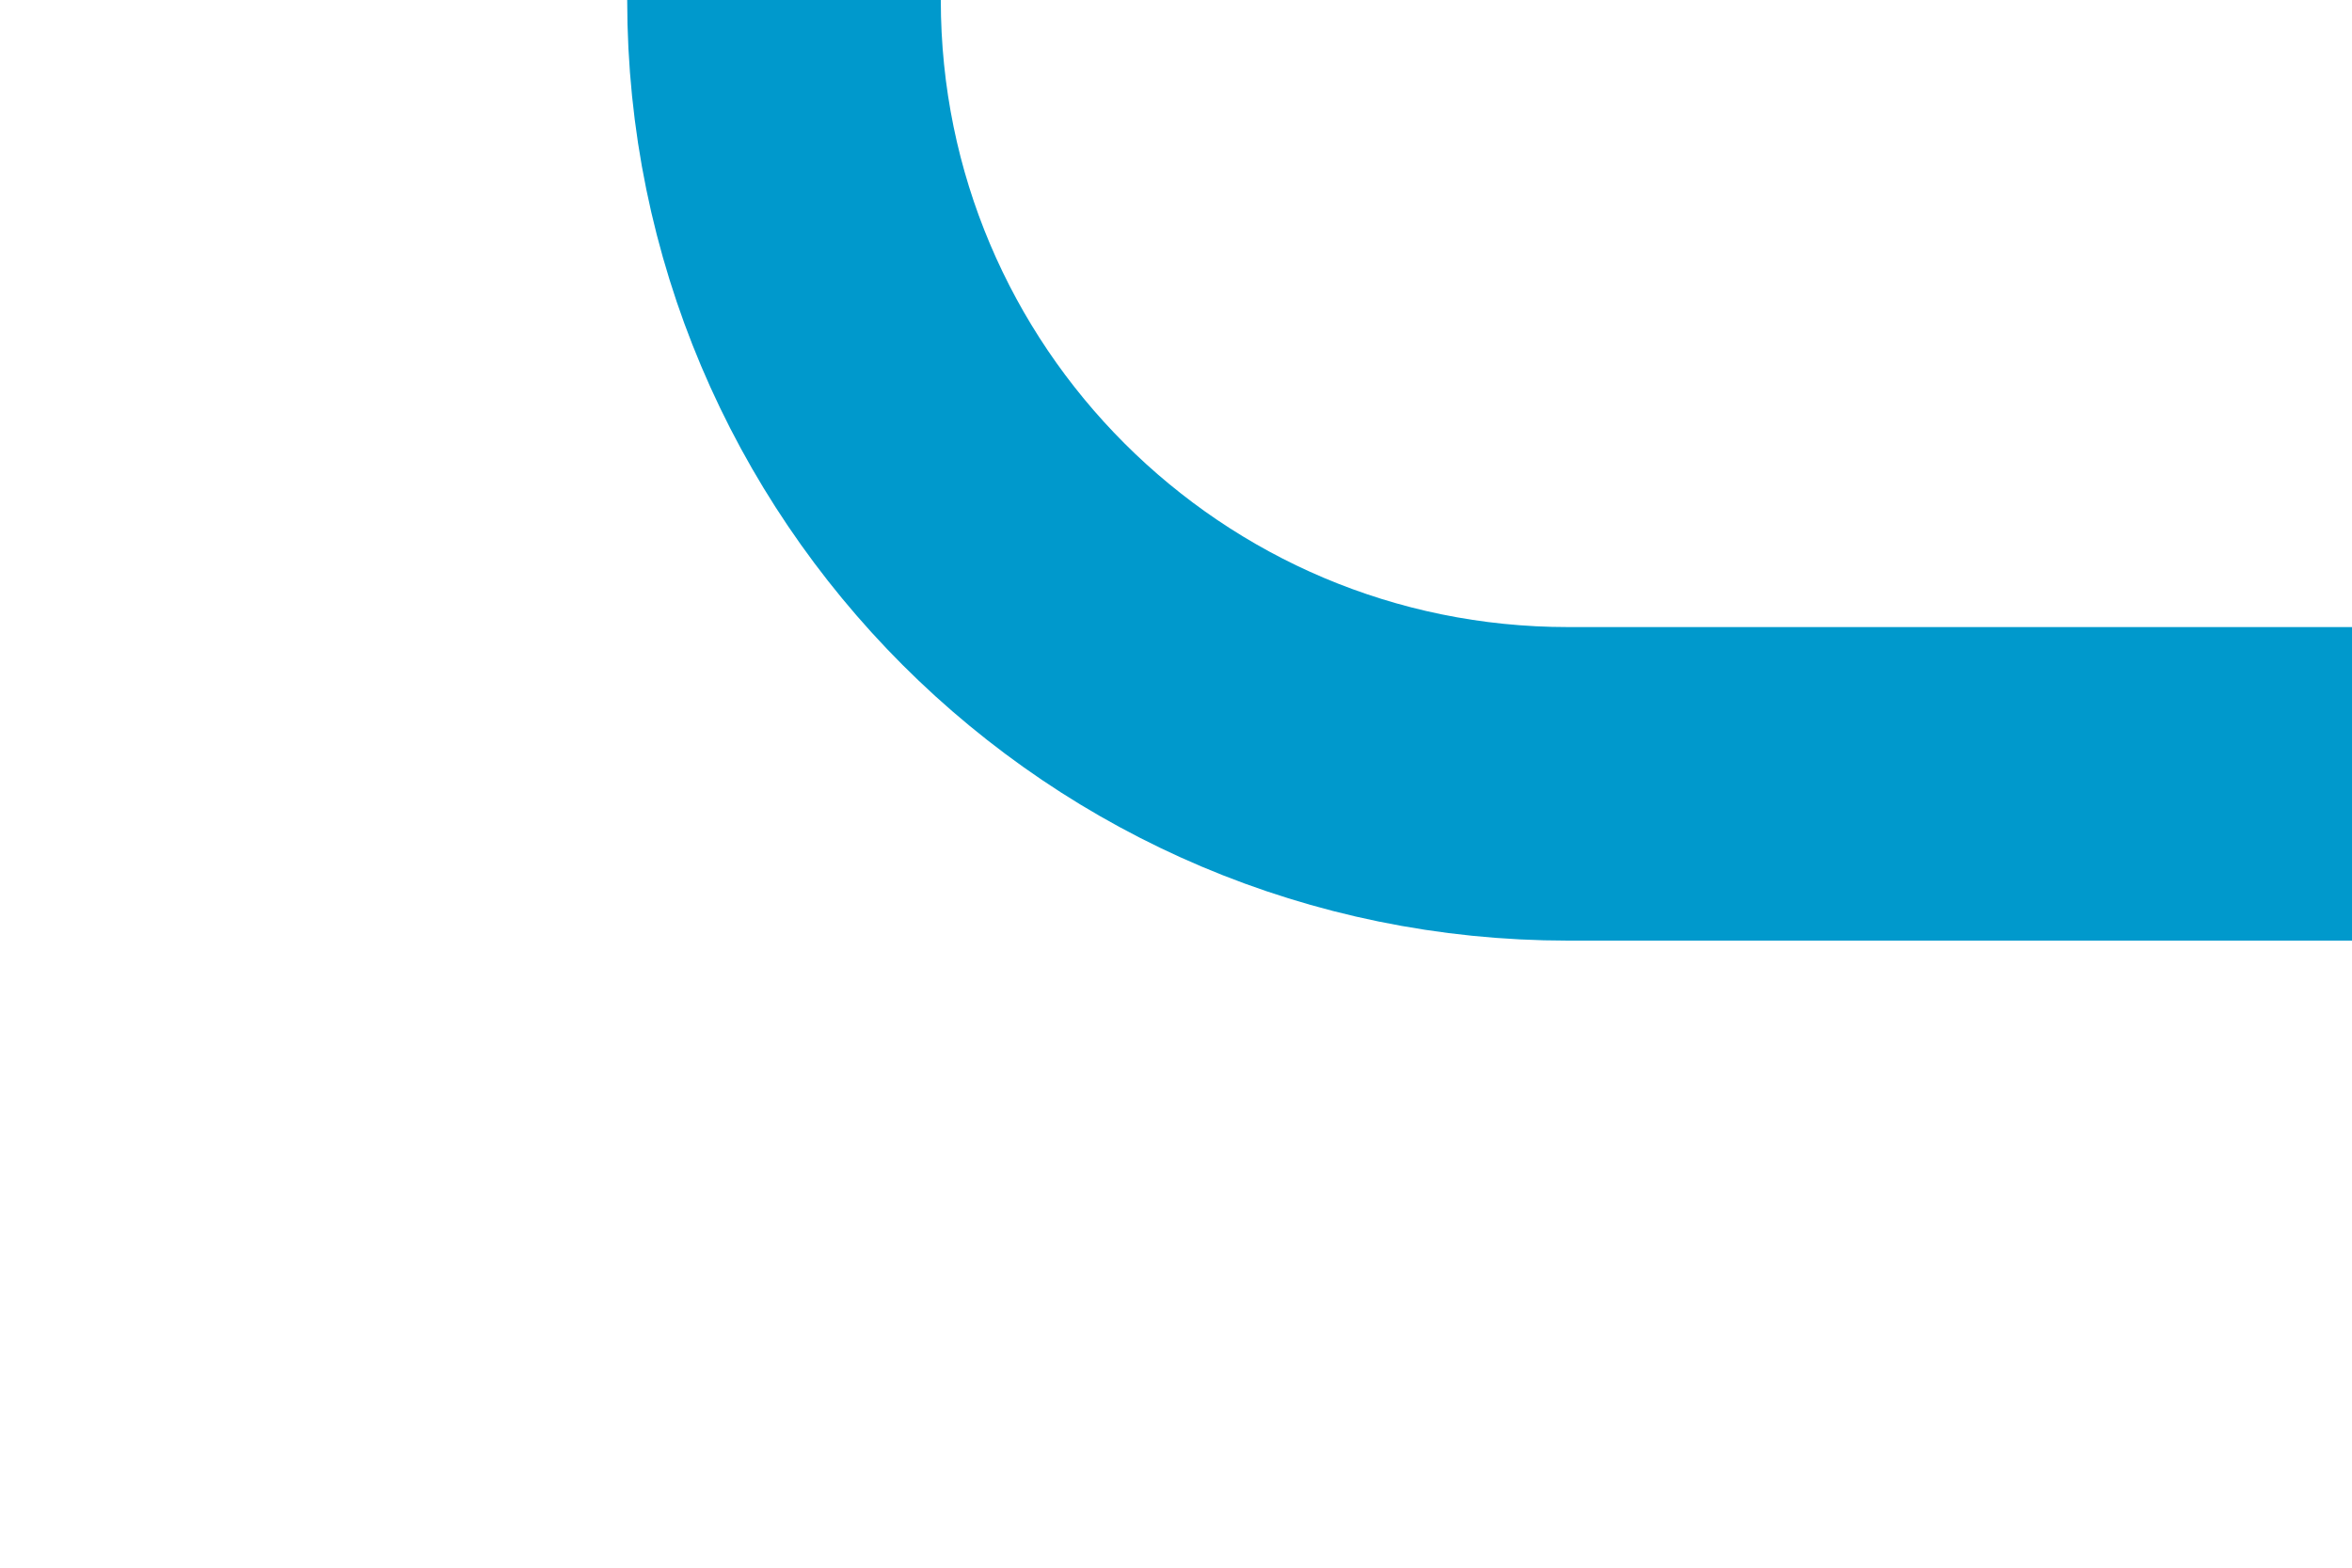
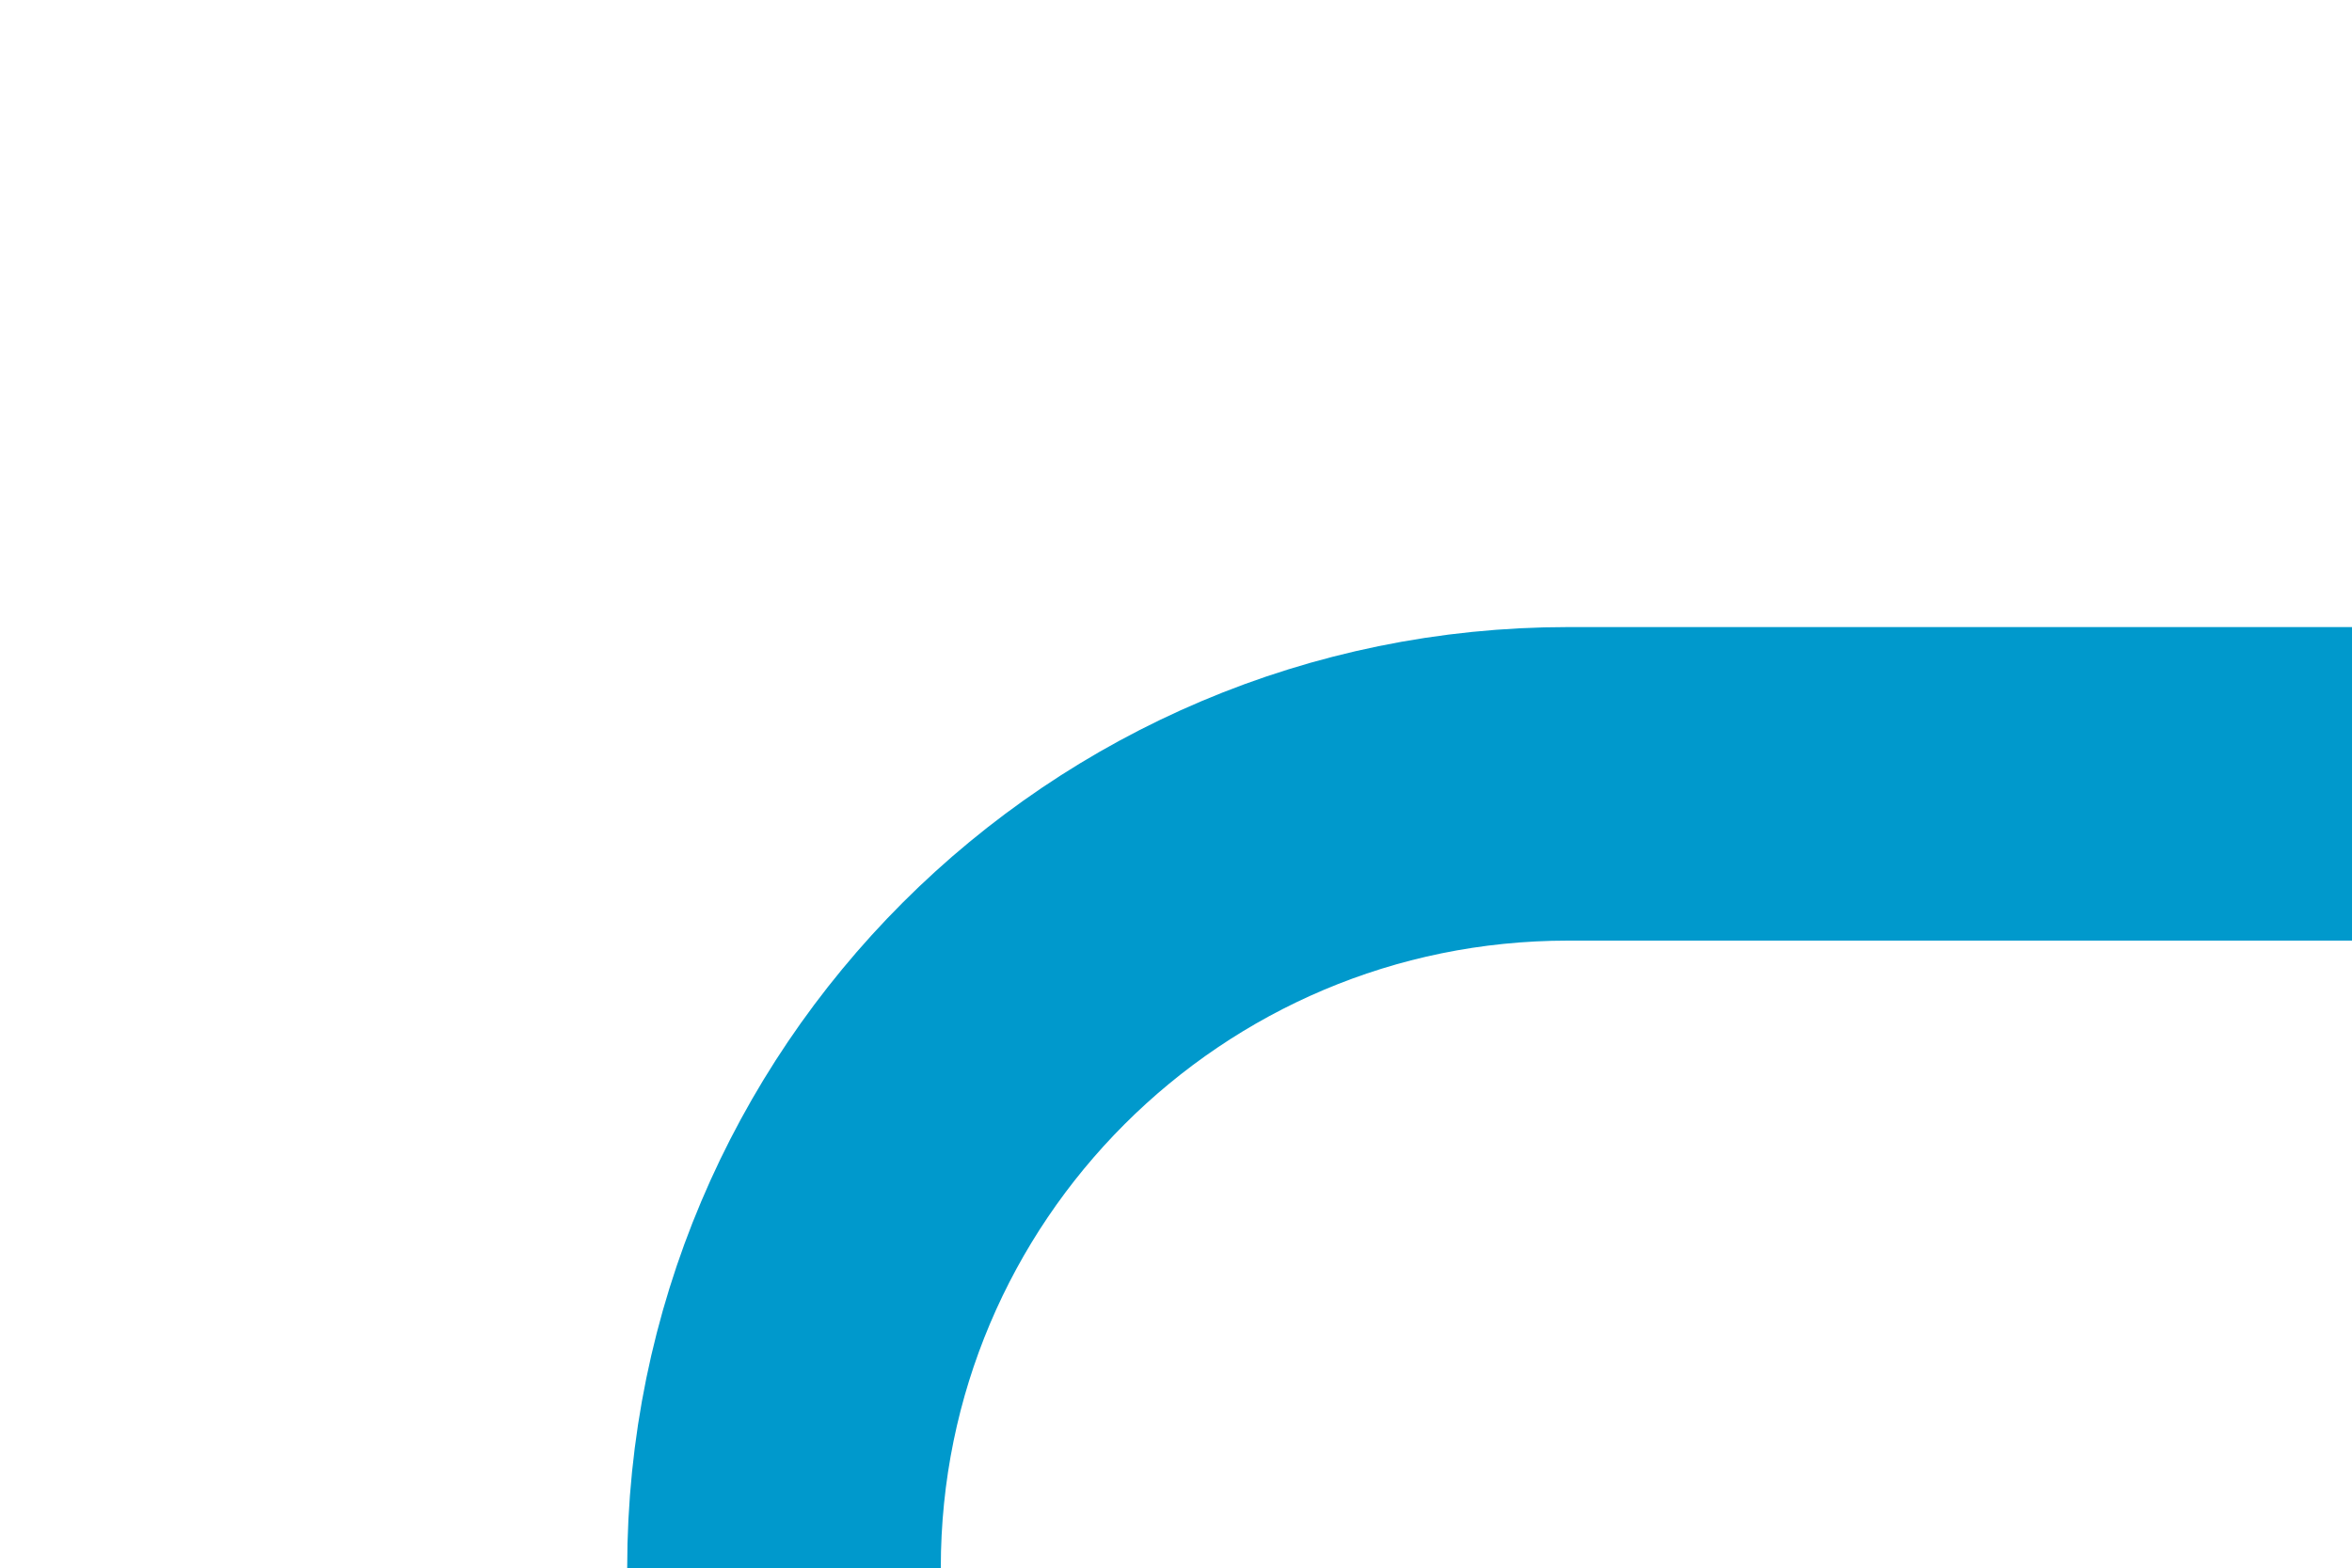
- <svg xmlns="http://www.w3.org/2000/svg" version="1.1" width="15px" height="10px" preserveAspectRatio="xMinYMid meet" viewBox="825 161  15 8">
-   <path d="M 820 70  L 825 70  A 5 5 0 0 1 830 75 L 830 160  A 5 5 0 0 0 835 165 L 840 165  " stroke-width="2" stroke="#0099cc" fill="none" />
+ <svg xmlns="http://www.w3.org/2000/svg" version="1.1" width="15px" height="10px" preserveAspectRatio="xMinYMid meet" viewBox="705 103  15 8">
+   <path d="M 700 167  L 705 167  A 5 5 0 0 0 710 162 L 710 112  A 5 5 0 0 1 715 107 L 720 107  " stroke-width="2" stroke="#0099cc" fill="none" />
</svg>
